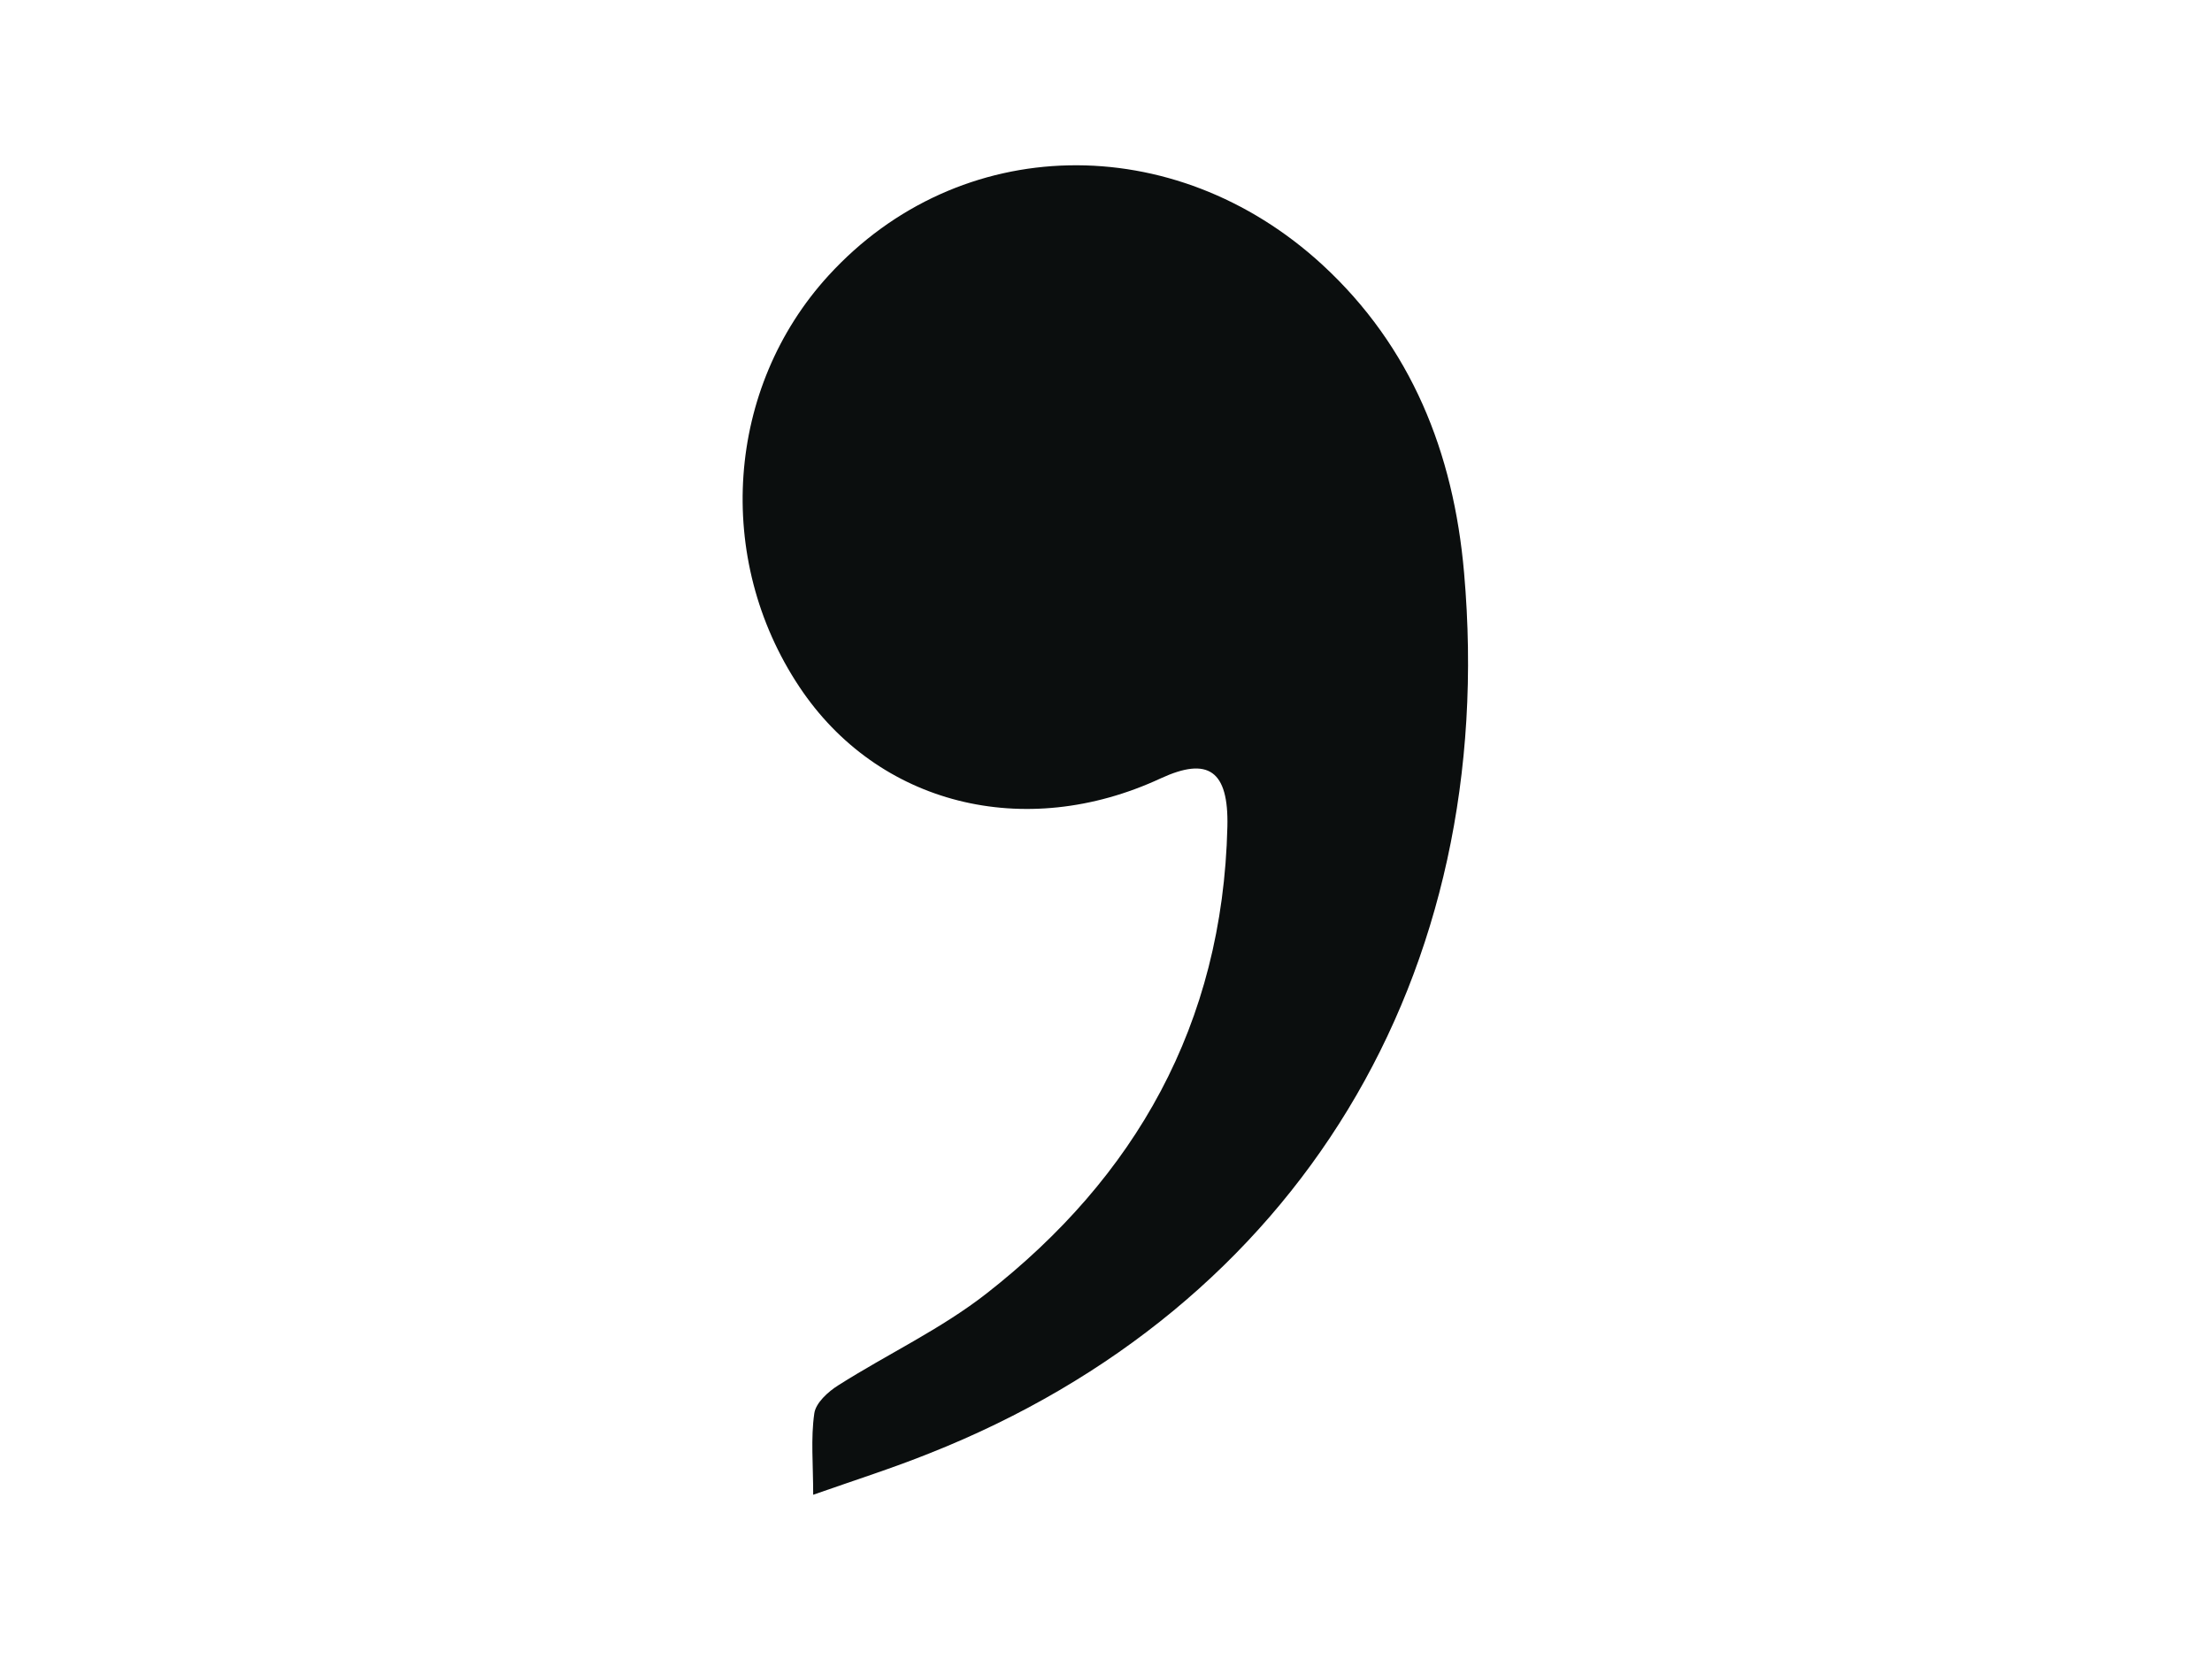
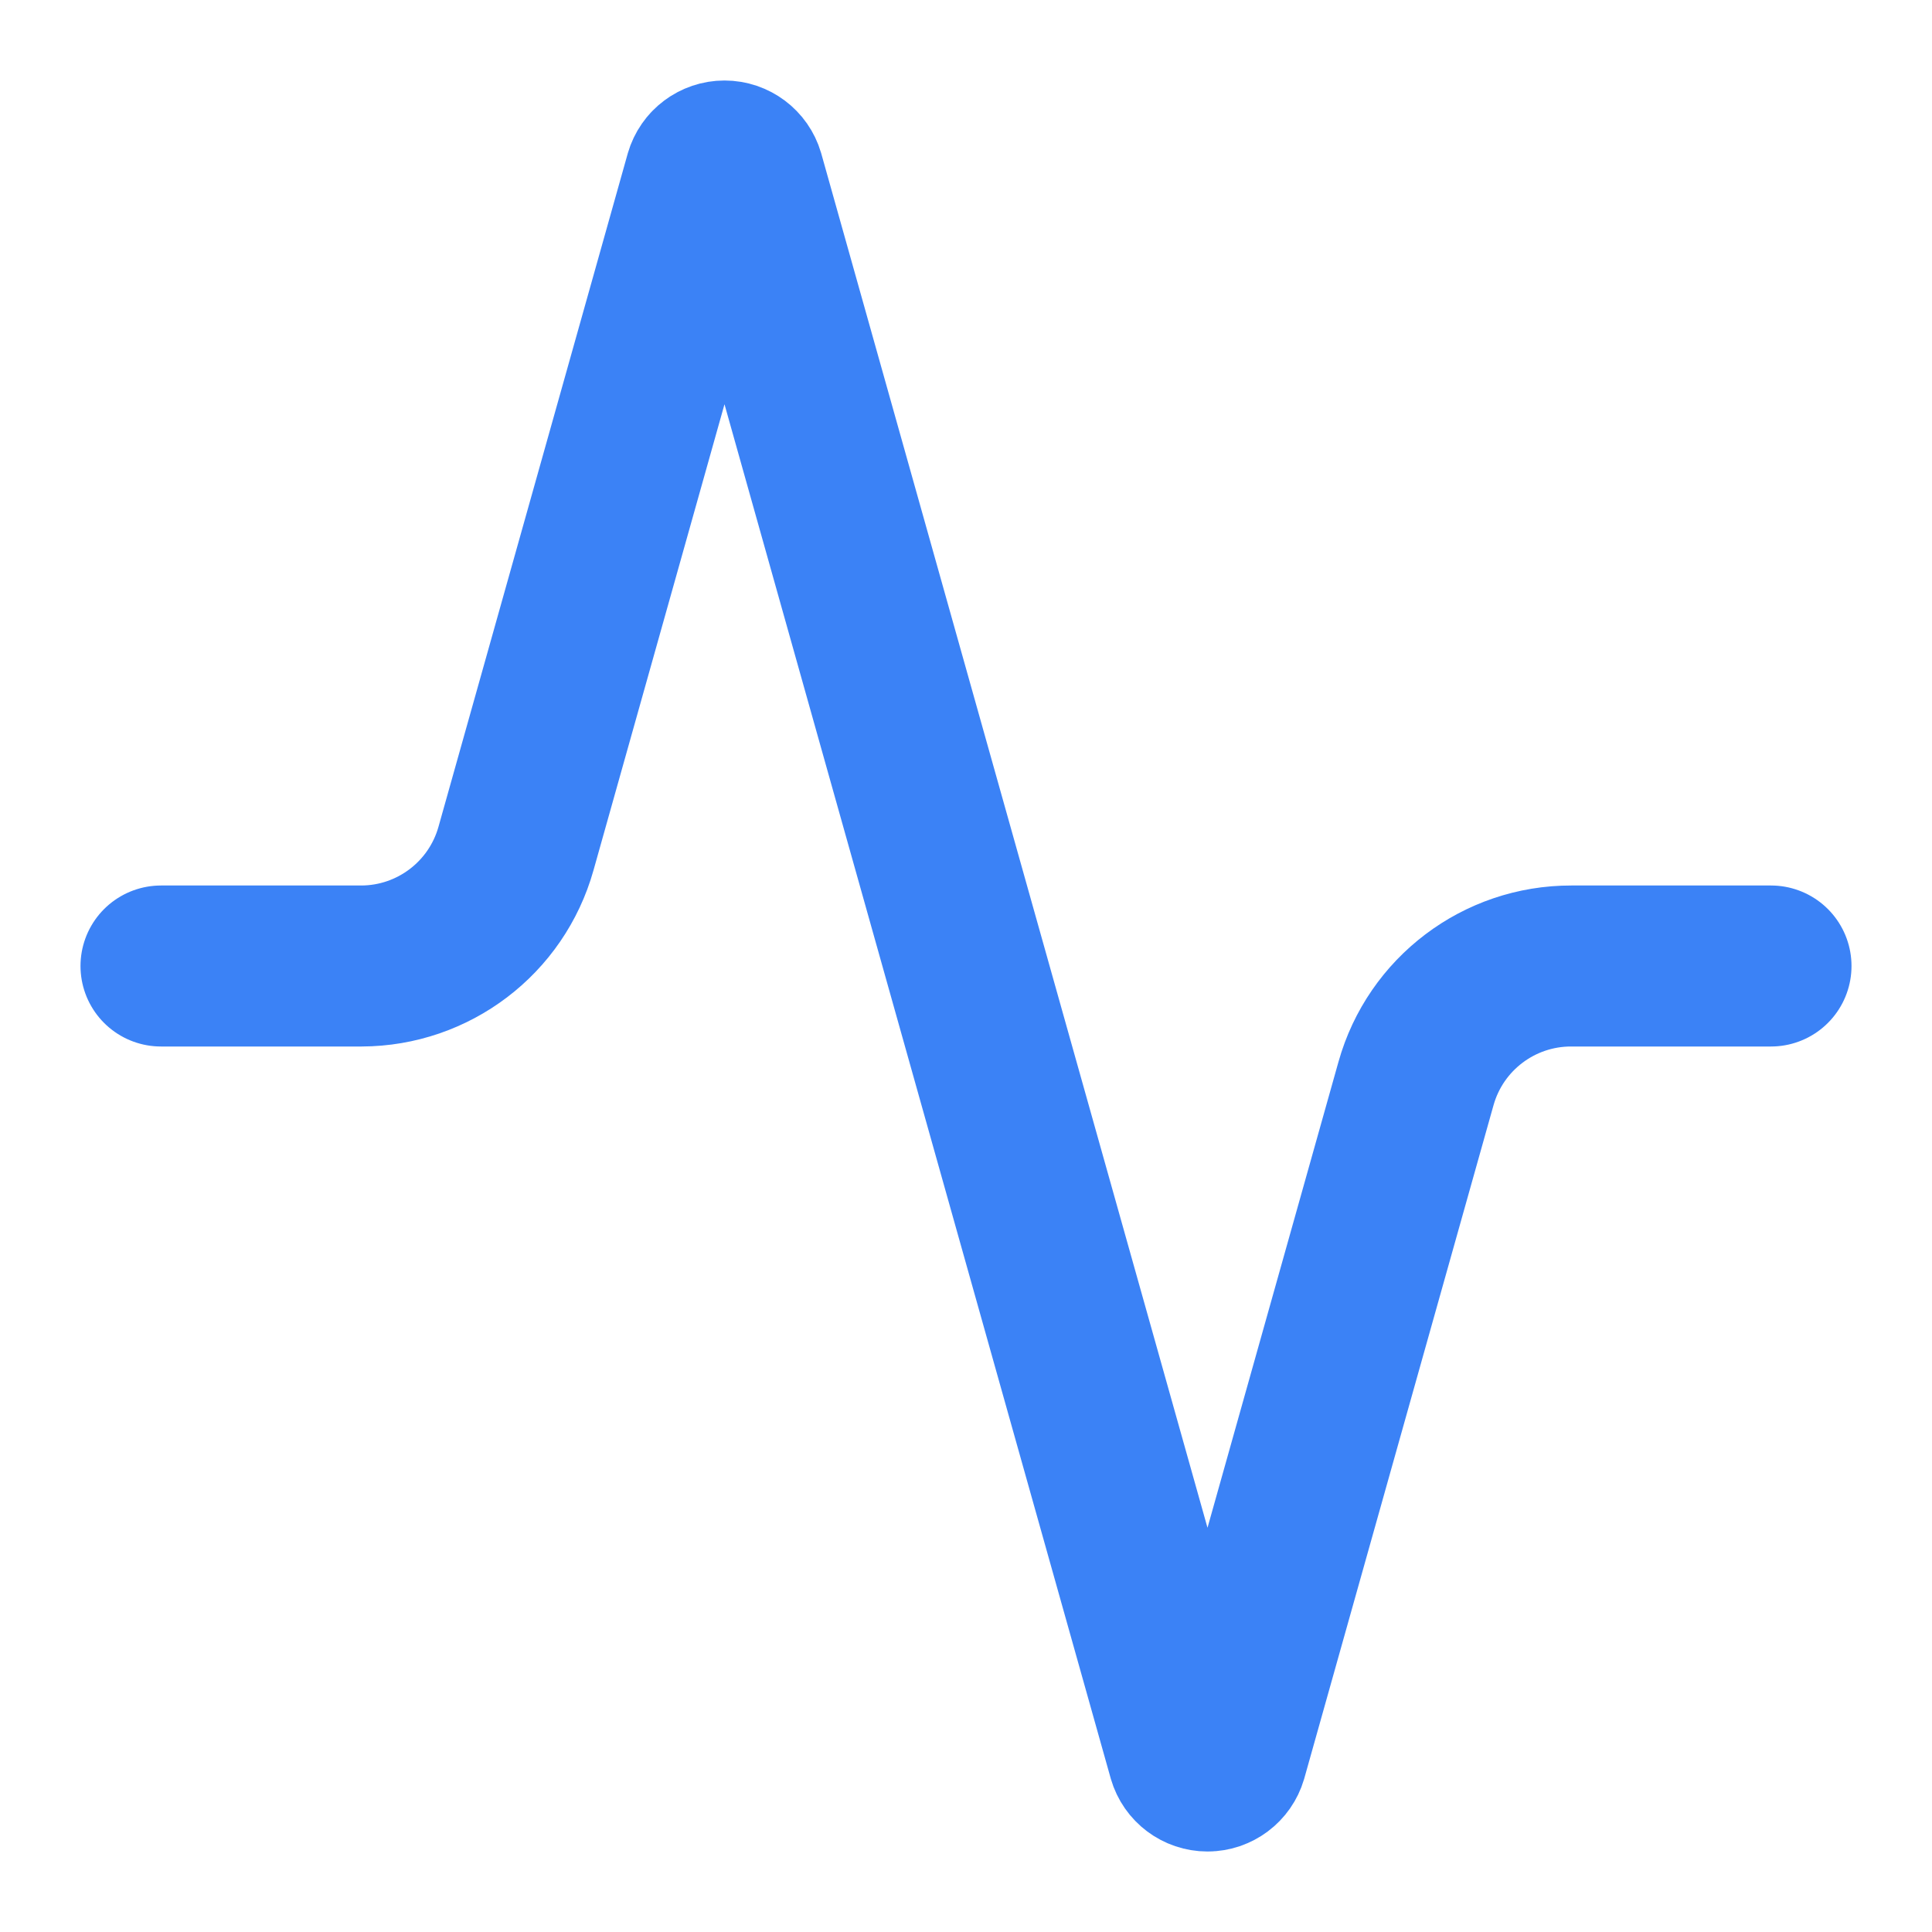
- <svg xmlns="http://www.w3.org/2000/svg" version="1.0" id="katman_1" x="0px" y="0px" viewBox="0 0 800 600" style="enable-background:new 0 0 800 600;" xml:space="preserve">
-   <style type="text/css">
- 	.st0{fill-rule:evenodd;clip-rule:evenodd;fill:#0B0E0E;}
- </style>
-   <g id="comma">
-     <g id="comma_fill" transform="translate(-86, -22)">
-       <g id="comma_fill_1">
-         <g id="comma_fill_1_group">
-           <g id="comma_fill_1_group_2" transform="translate(86, 22)">
-             <path id="Fill-3" class="st0" d="M294.1,540.6c0-11.1-0.9-20.4,0.4-29.4c0.5-3.8,5-7.9,8.7-10.2c17.8-11.3,37.1-20.3,53.6-33.2       c53.6-41.9,85.4-97.1,87.1-168.8c0.5-20.4-7-25.4-24.1-17.5c-49.3,22.9-102.4,9.5-130.7-33.1c-30.9-46.4-26.5-108.2,10.5-148.7       c47.3-51.8,125-53.3,178.7-3.9c32.1,29.6,47.4,67.8,51.2,111.3c12.8,145.7-60.3,265.8-193.3,318.5       C323,530.9,309.5,535.2,294.1,540.6" />
-           </g>
-         </g>
-       </g>
-     </g>
-   </g>
+ <svg xmlns="http://www.w3.org/2000/svg" width="24" height="24" viewBox="0 0 24 24" fill="none" stroke="#3b82f6" stroke-width="2" stroke-linecap="round" stroke-linejoin="round" class="lucide lucide-activity-icon lucide-activity">
+   <path d="M22 12h-2.48a2 2 0 0 0-1.93 1.46l-2.35 8.36a.25.25 0 0 1-.48 0L9.24 2.18a.25.25 0 0 0-.48 0l-2.35 8.36A2 2 0 0 1 4.49 12H2" />
</svg>
